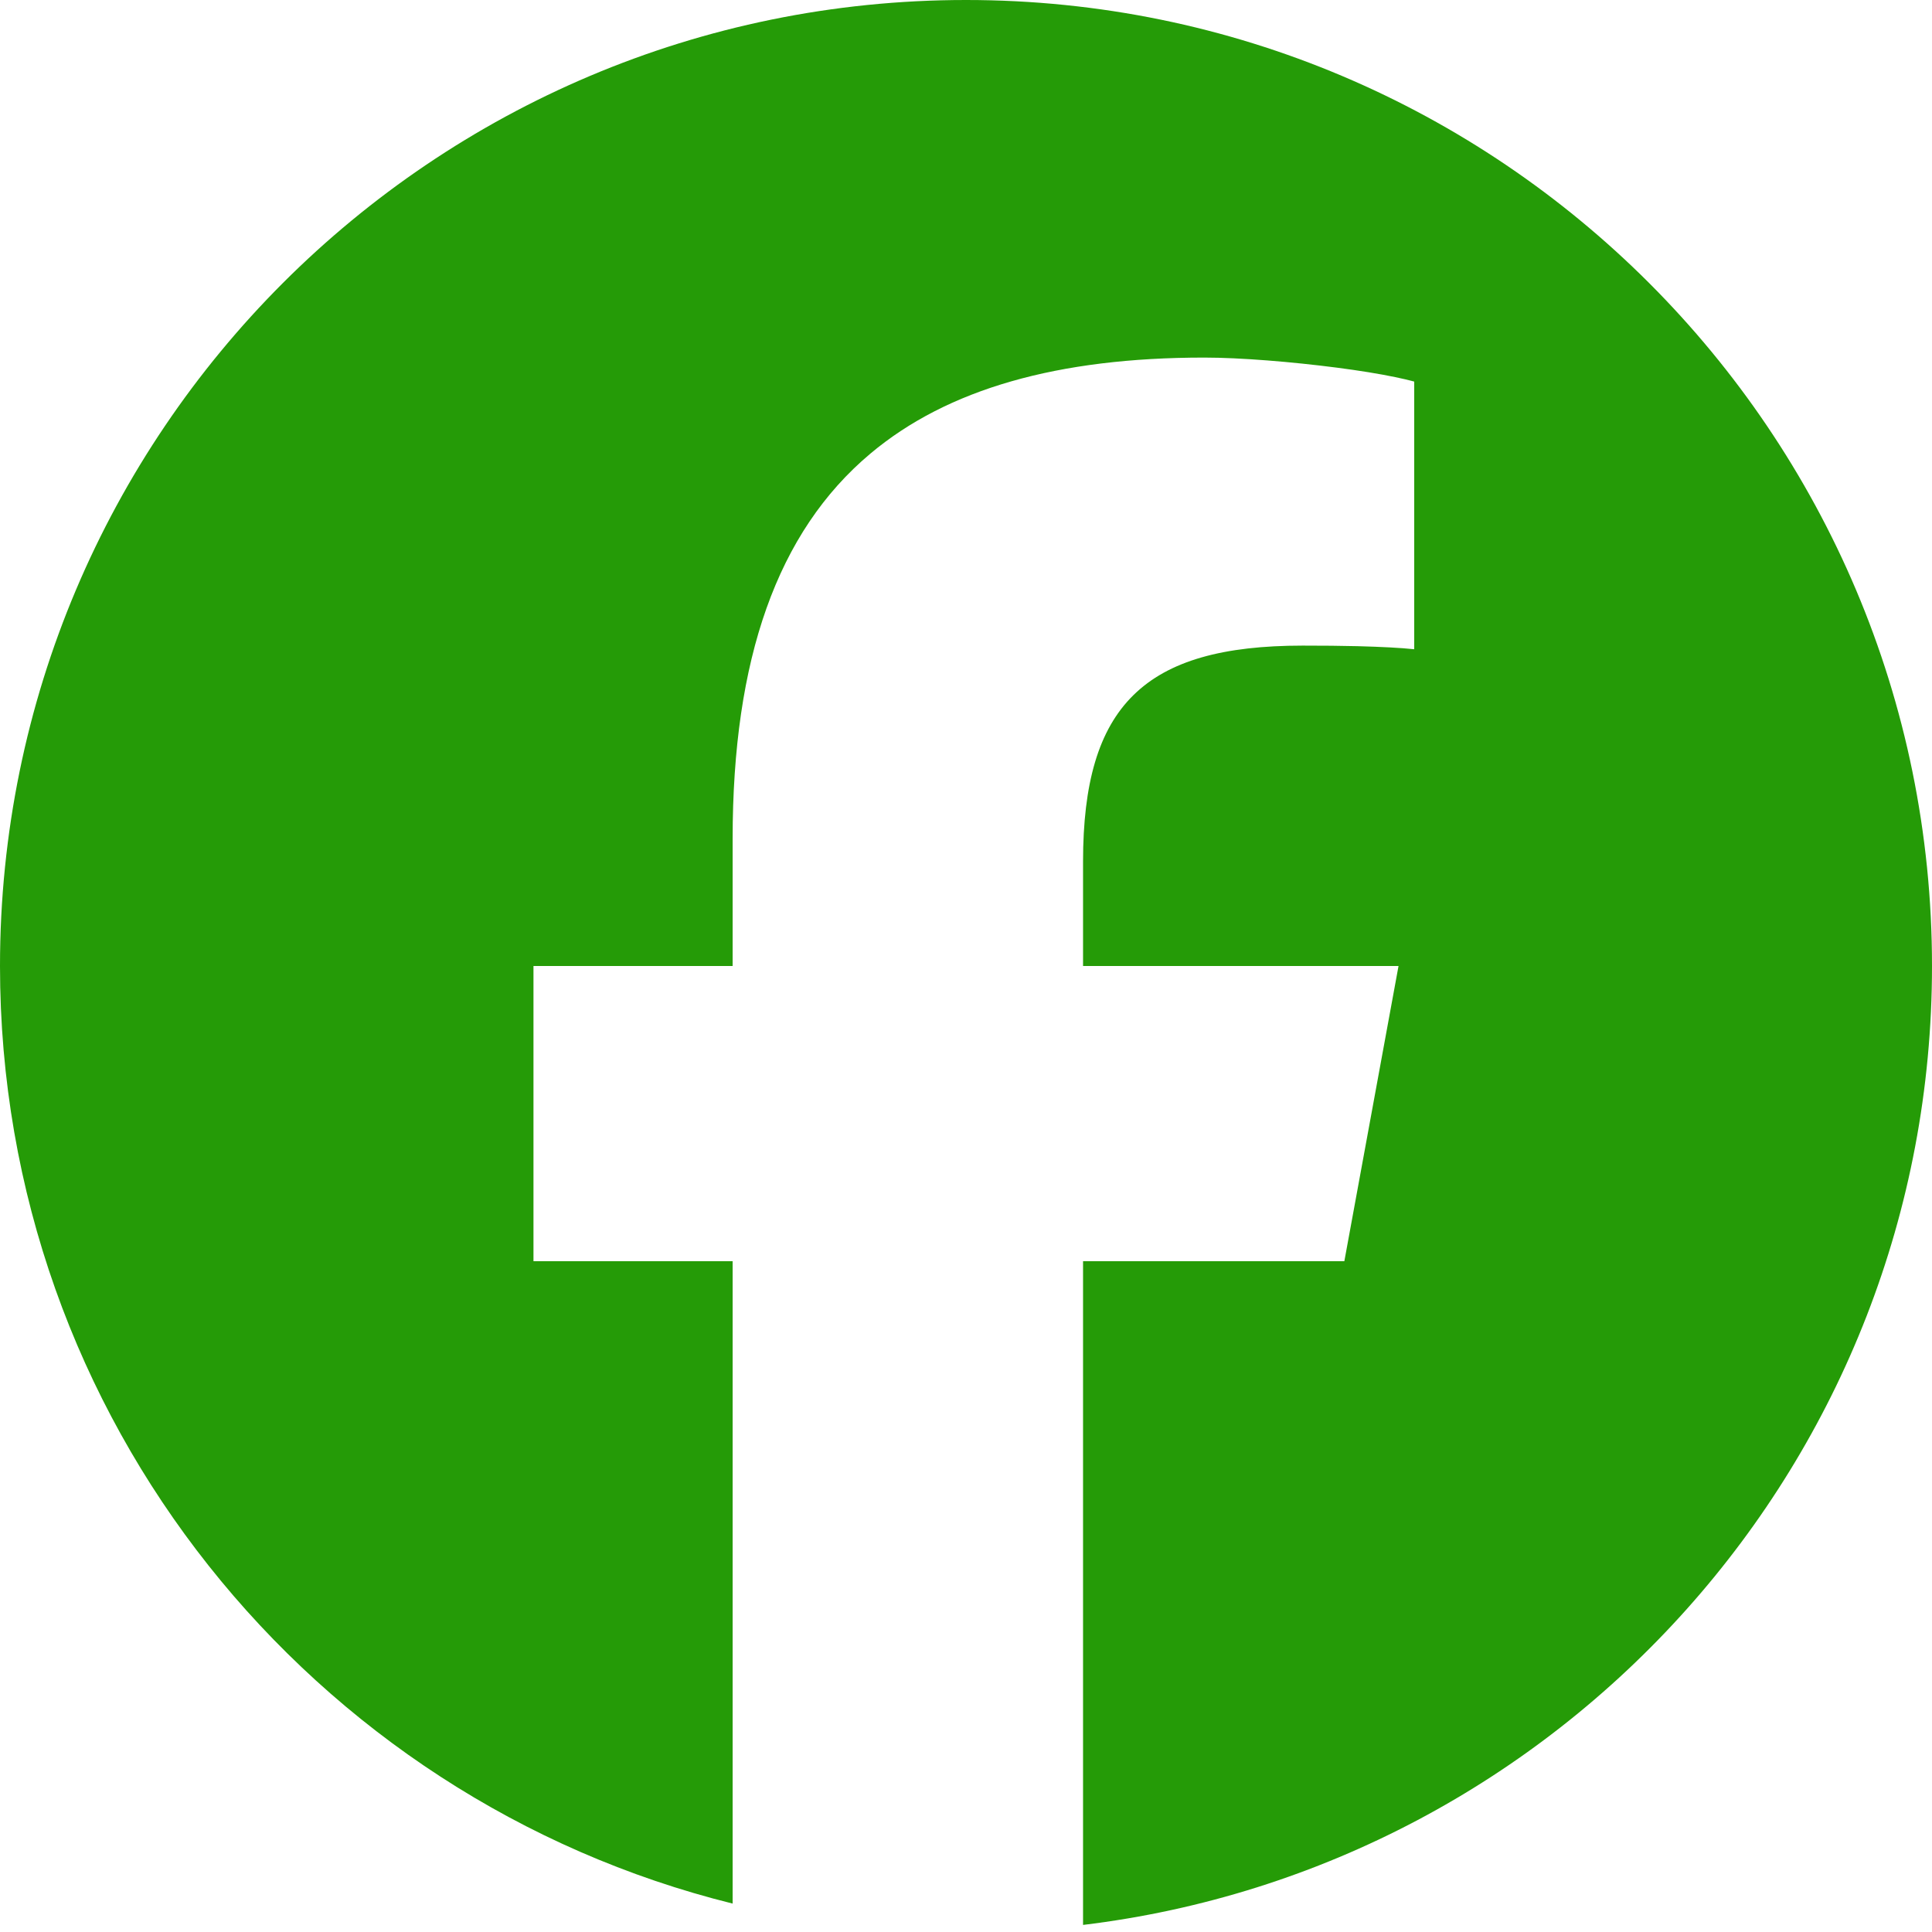
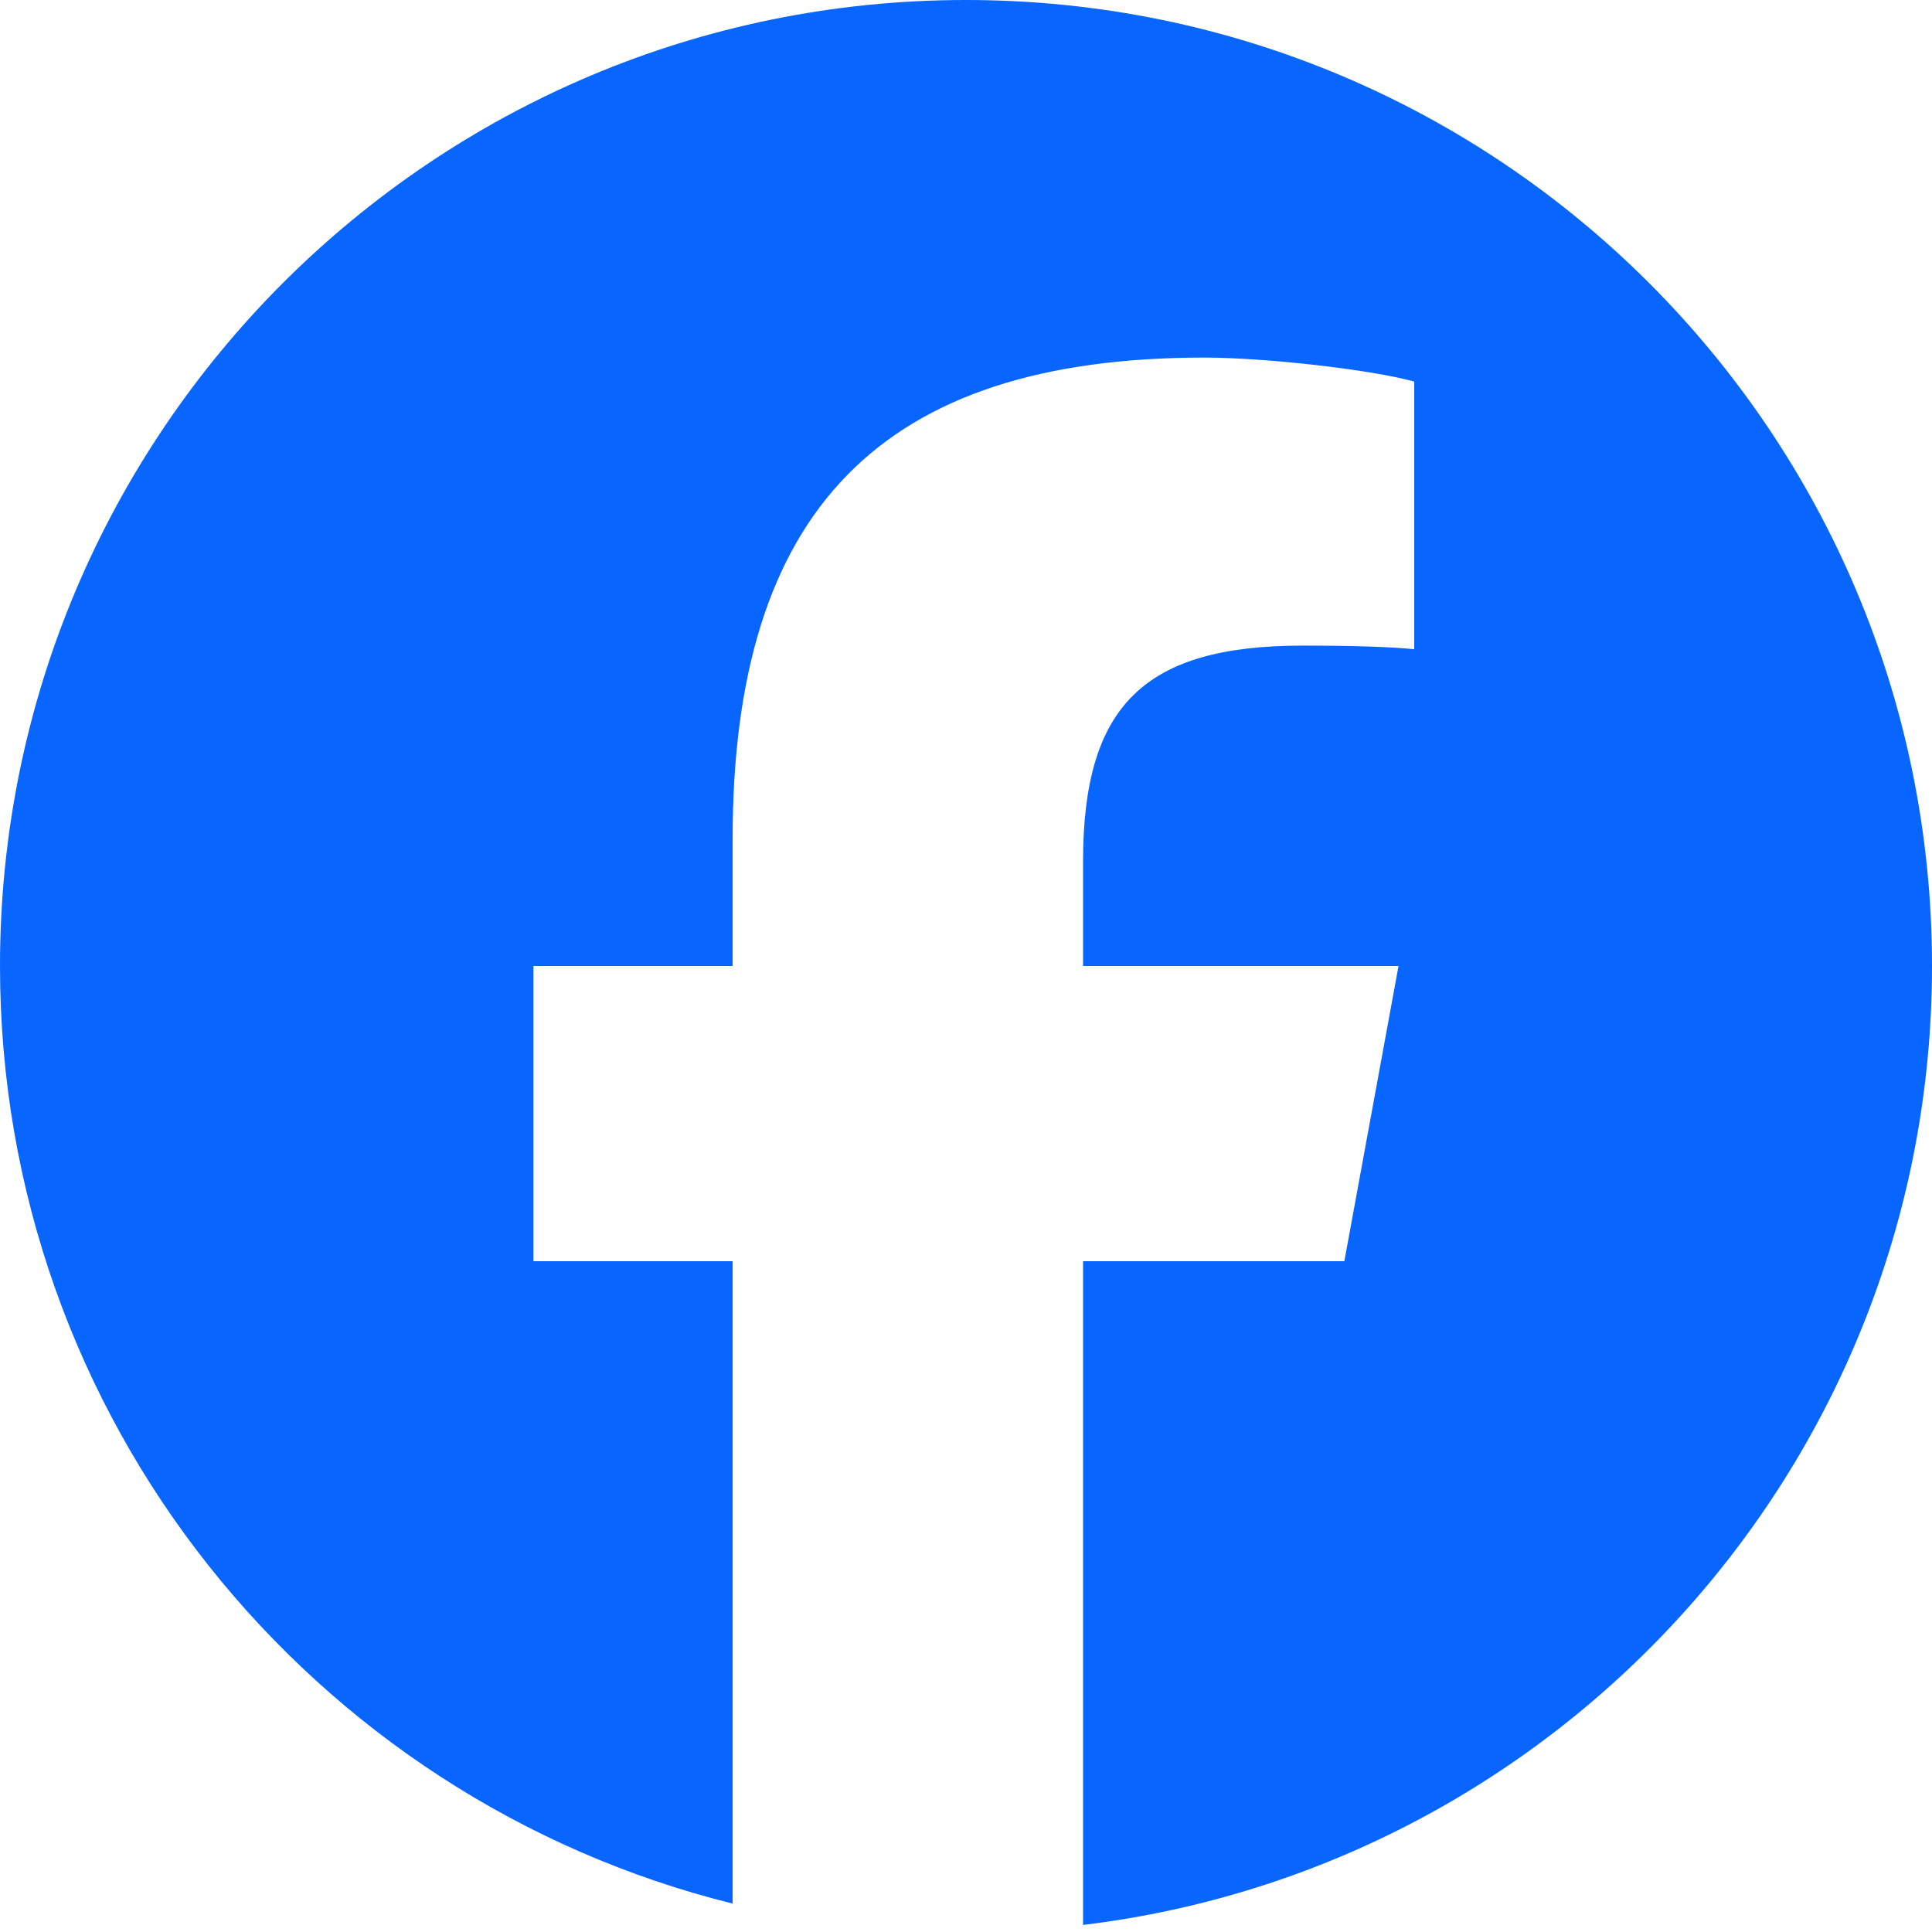
<svg xmlns="http://www.w3.org/2000/svg" width="24" height="24" viewBox="0 0 24 24" fill="none">
-   <path d="M12 0C18.627 0 24 5.373 24 12C24 18.135 19.395 23.194 13.454 23.912V15.667L16.7 15.667L17.373 12H13.454V10.703C13.454 9.734 13.644 9.063 14.08 8.635C14.516 8.206 15.198 8.02 16.182 8.02C16.431 8.02 16.66 8.022 16.863 8.027C17.159 8.035 17.4 8.047 17.568 8.065V4.74C17.501 4.722 17.422 4.703 17.333 4.685C17.132 4.643 16.882 4.603 16.614 4.568C16.052 4.495 15.409 4.442 14.959 4.442C13.142 4.442 11.769 4.831 10.811 5.636C9.654 6.608 9.101 8.186 9.101 10.42V12H6.627V15.667H9.101V23.647C3.874 22.35 0 17.628 0 12C0 5.373 5.373 0 12 0Z" fill="#259B07" />
+   <path d="M24 12C24 5.373 18.627 1.52588e-05 12 1.52588e-05C5.373 1.52588e-05 0 5.373 0 12C0 17.628 3.874 22.35 9.101 23.647V15.667H6.627V12H9.101V10.42C9.101 6.335 10.95 4.442 14.959 4.442C15.72 4.442 17.031 4.591 17.568 4.74V8.065C17.285 8.035 16.793 8.02 16.182 8.02C14.214 8.02 13.454 8.765 13.454 10.703V12H17.373L16.7 15.667H13.454V23.912C19.395 23.195 24 18.135 24 12Z" fill="#0866FF" />
</svg>
